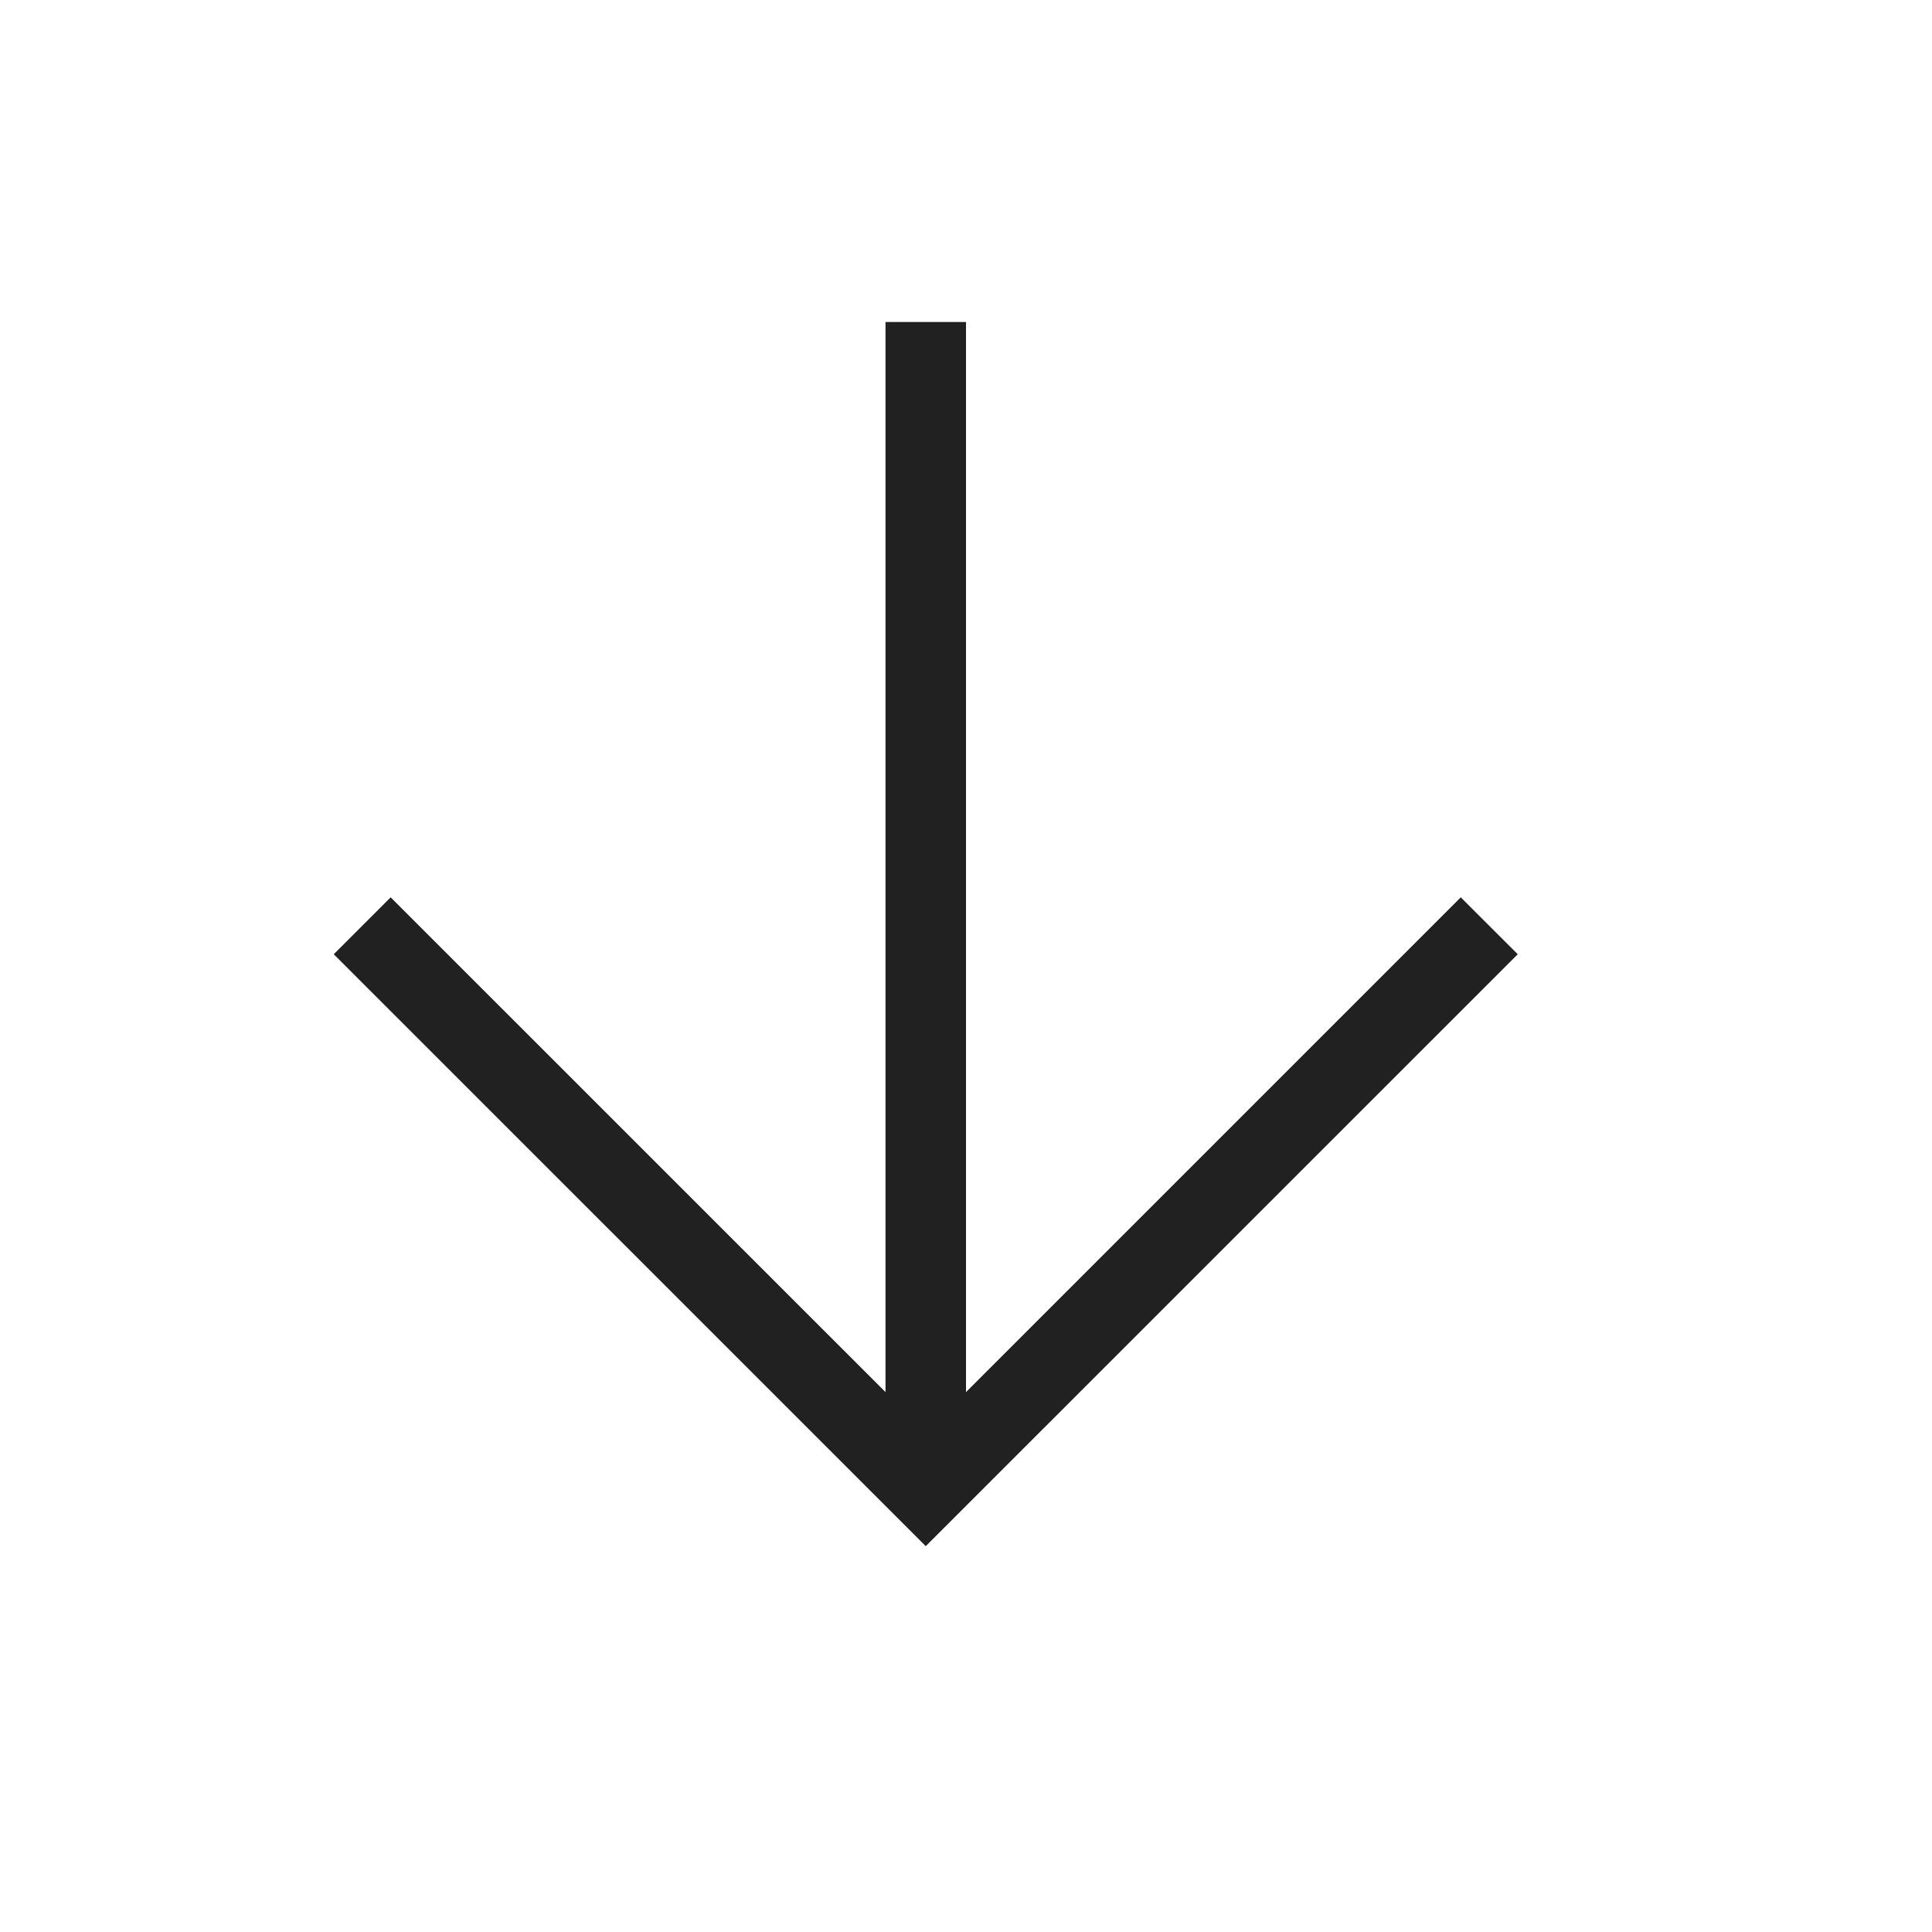
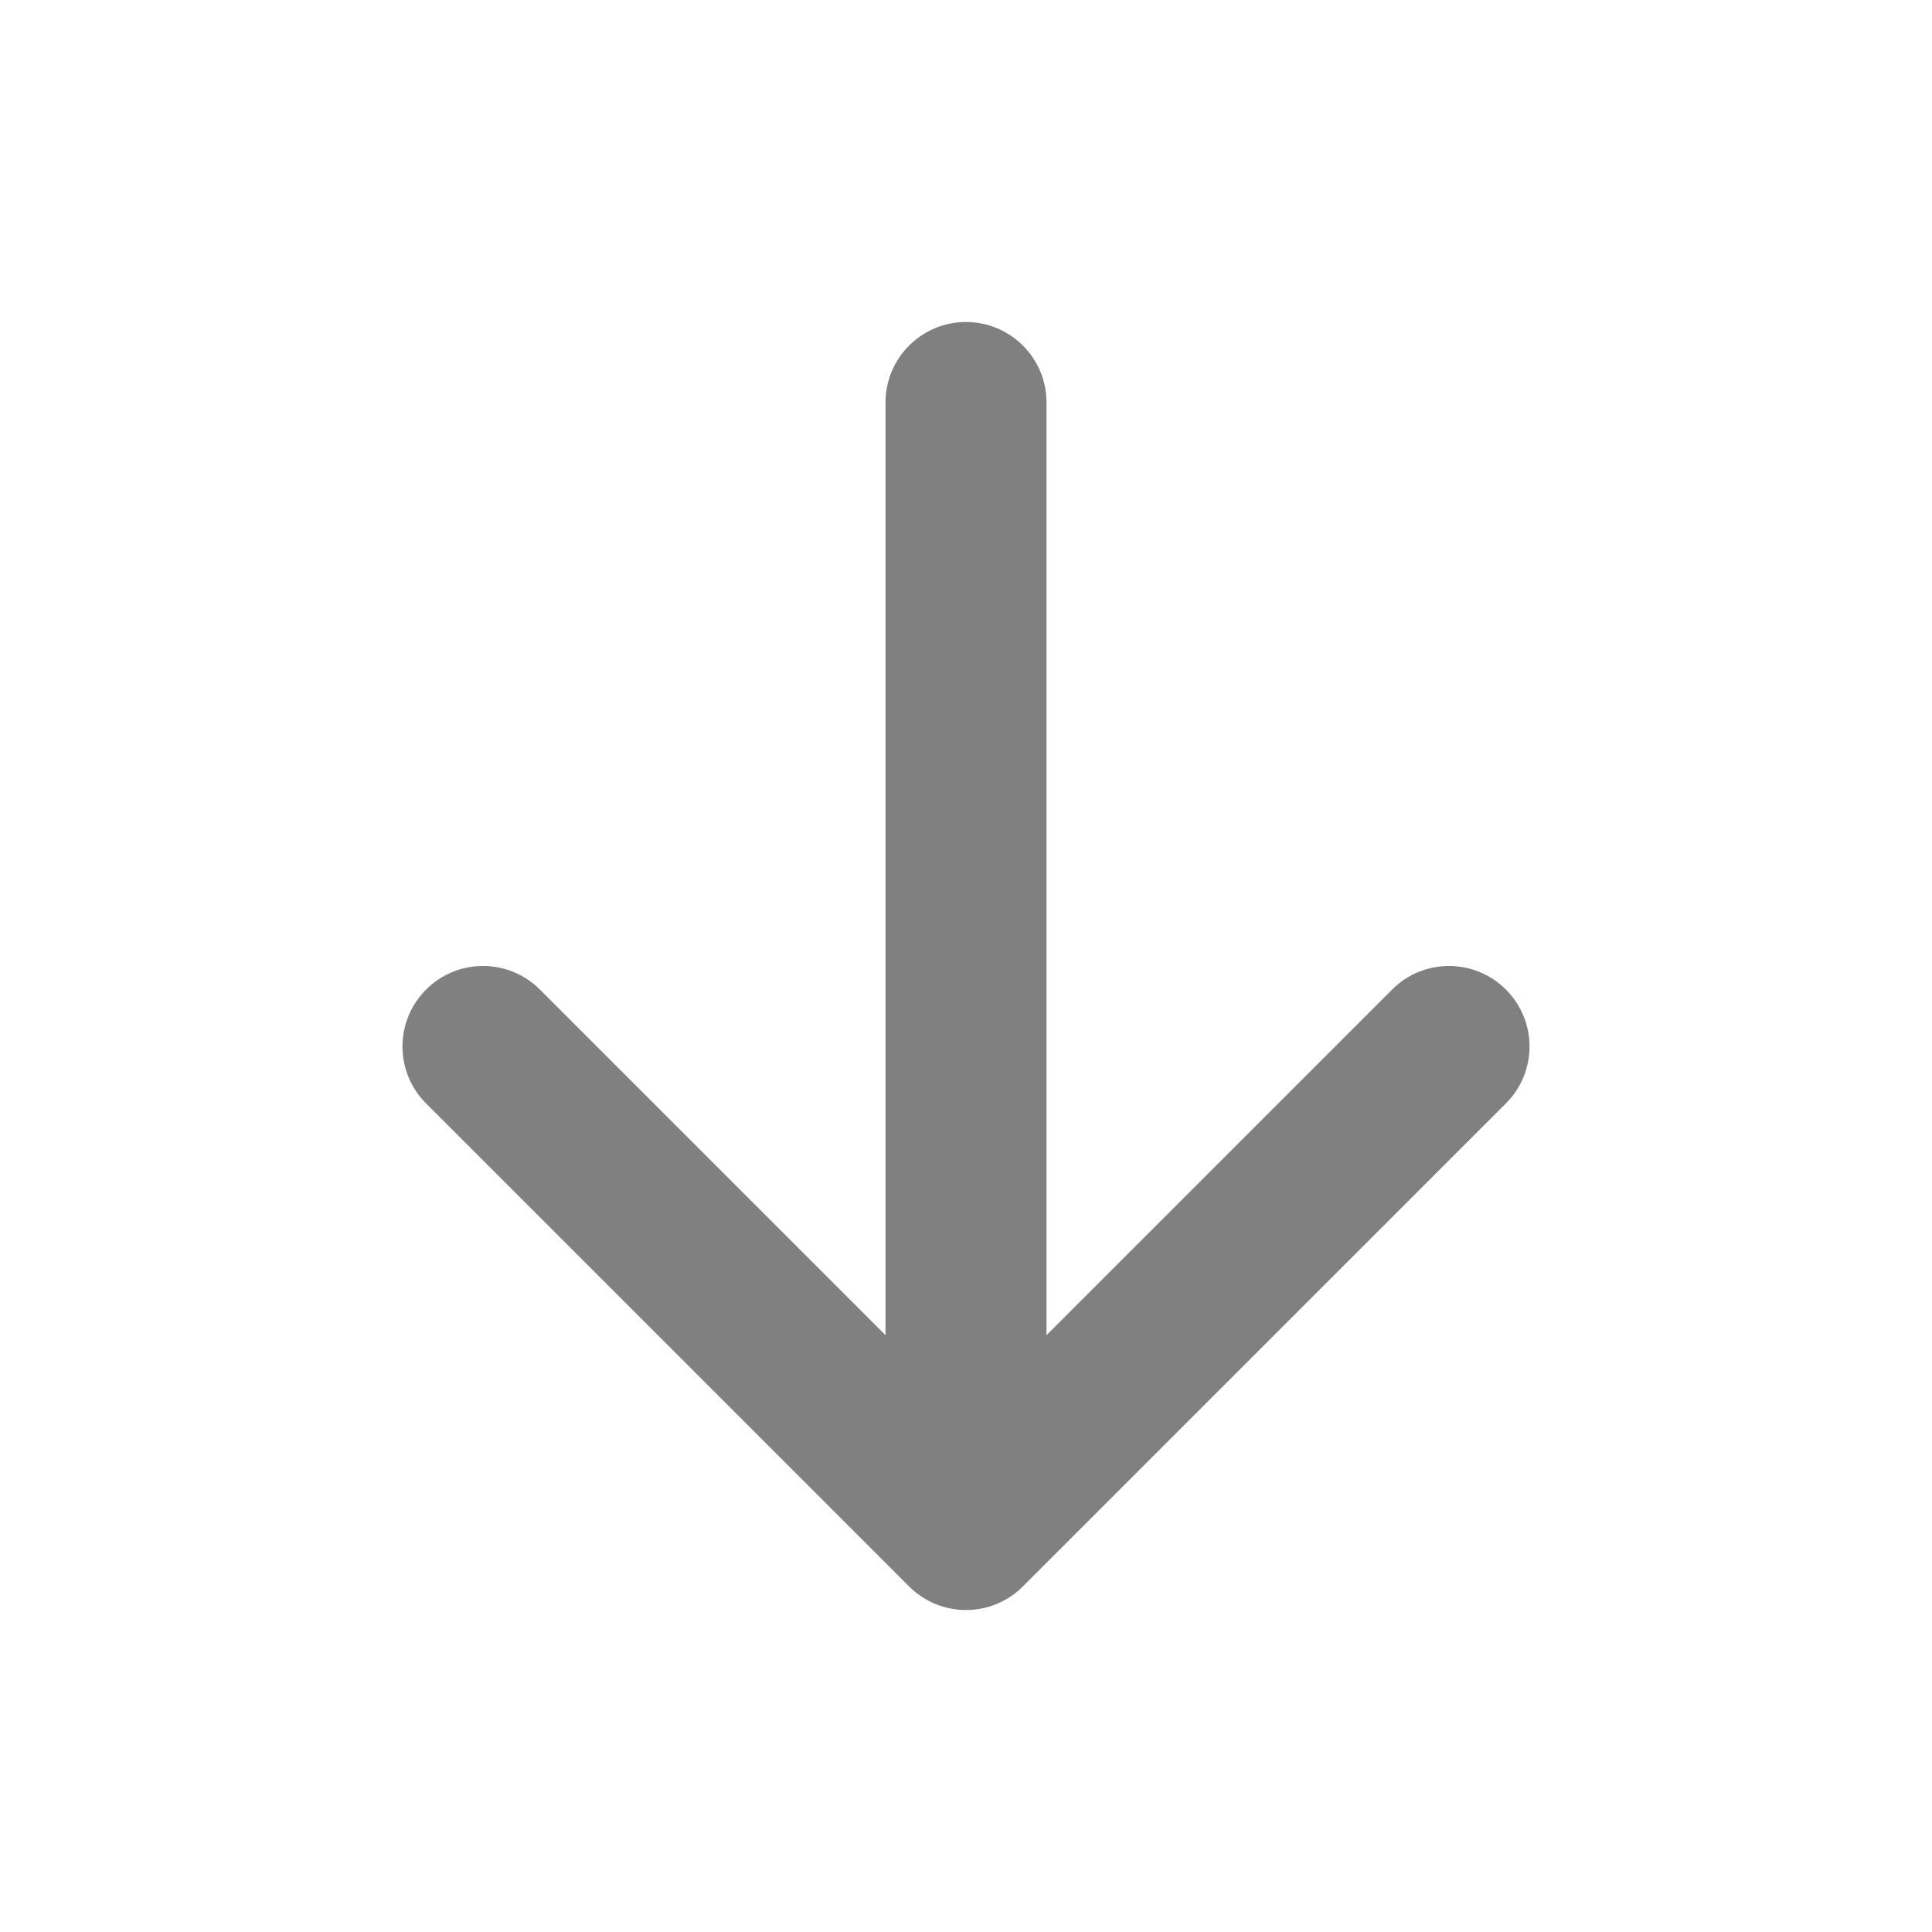
<svg xmlns="http://www.w3.org/2000/svg" width="24" height="24" viewBox="0 0 24 24" fill="none">
-   <path d="M18.854 11.854L11.5 19.207L4.146 11.854L4.853 11.147L11 17.293V4H12V17.293L18.146 11.147L18.854 11.854Z" fill="currentColor" fill-opacity="0.87" />
+   <path fill-rule="evenodd" clip-rule="evenodd" d="M12 4C12.552 4 13 4.448 13 5V16.586L17.293 12.293C17.683 11.902 18.317 11.902 18.707 12.293C19.098 12.683 19.098 13.317 18.707 13.707L12.707 19.707C12.317 20.098 11.683 20.098 11.293 19.707L5.293 13.707C4.902 13.317 4.902 12.683 5.293 12.293C5.683 11.902 6.317 11.902 6.707 12.293L11 16.586V5C11 4.448 11.448 4 12 4Z" fill="#808080" />
</svg>
